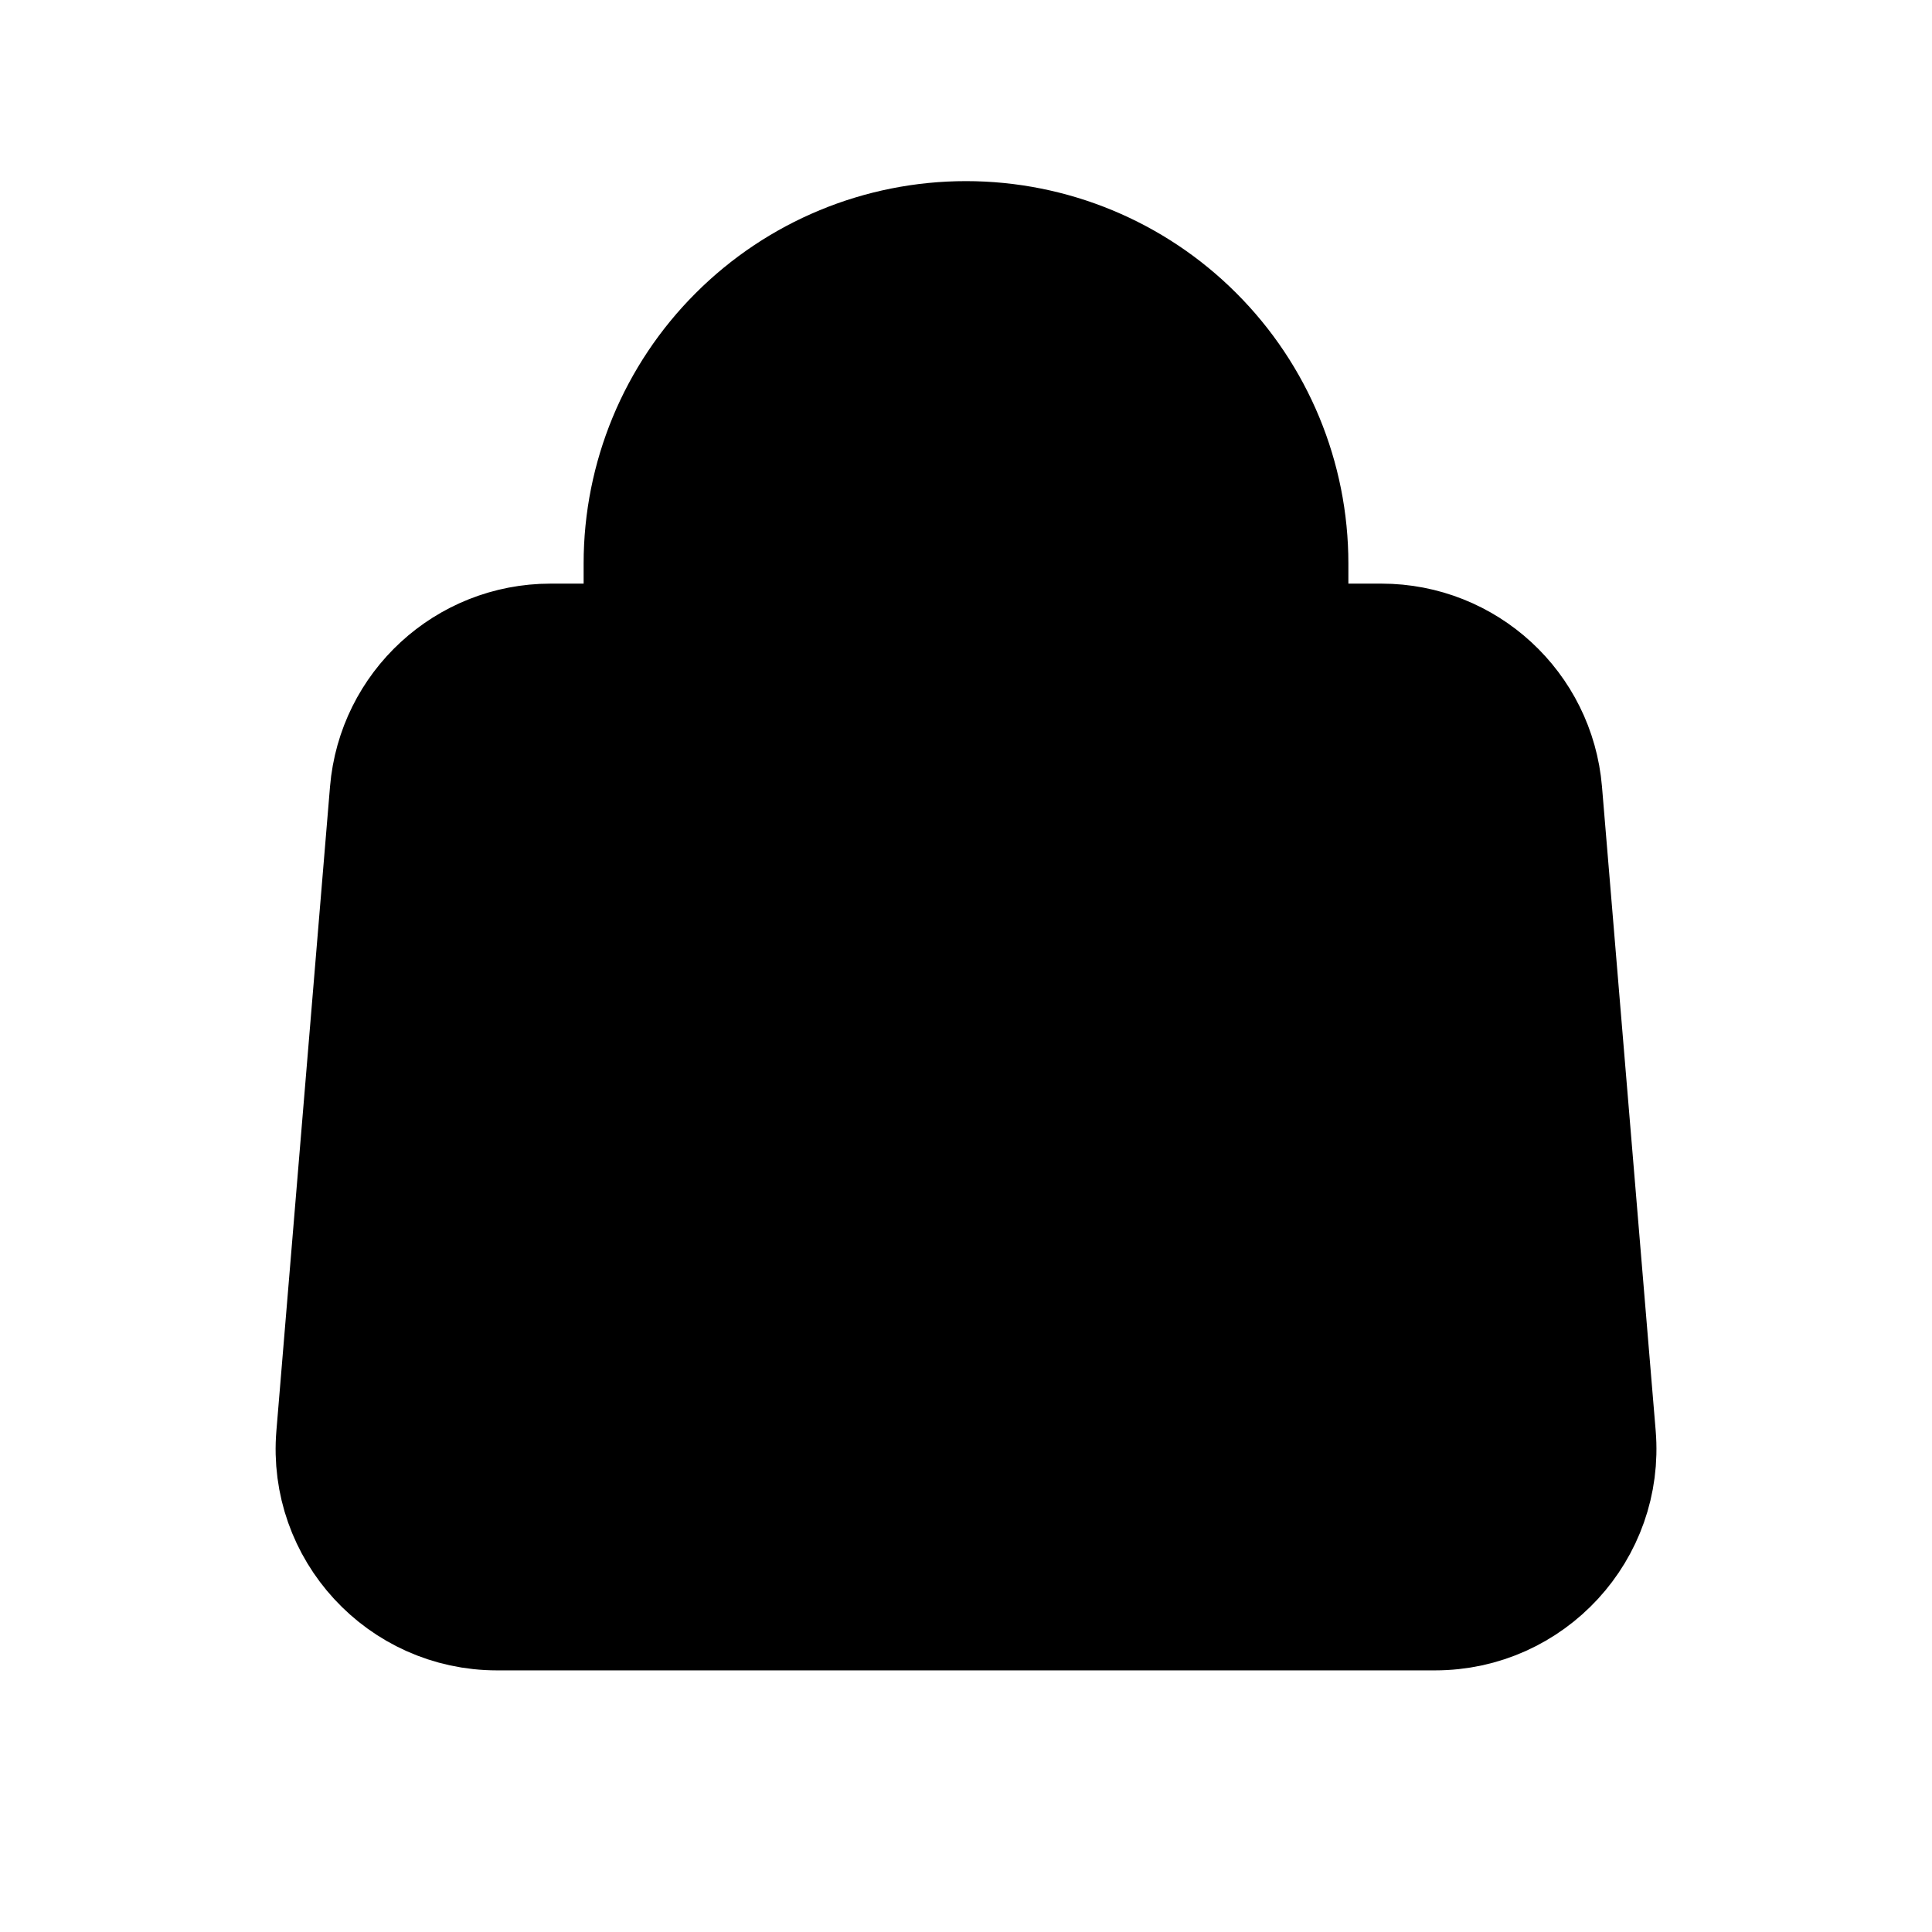
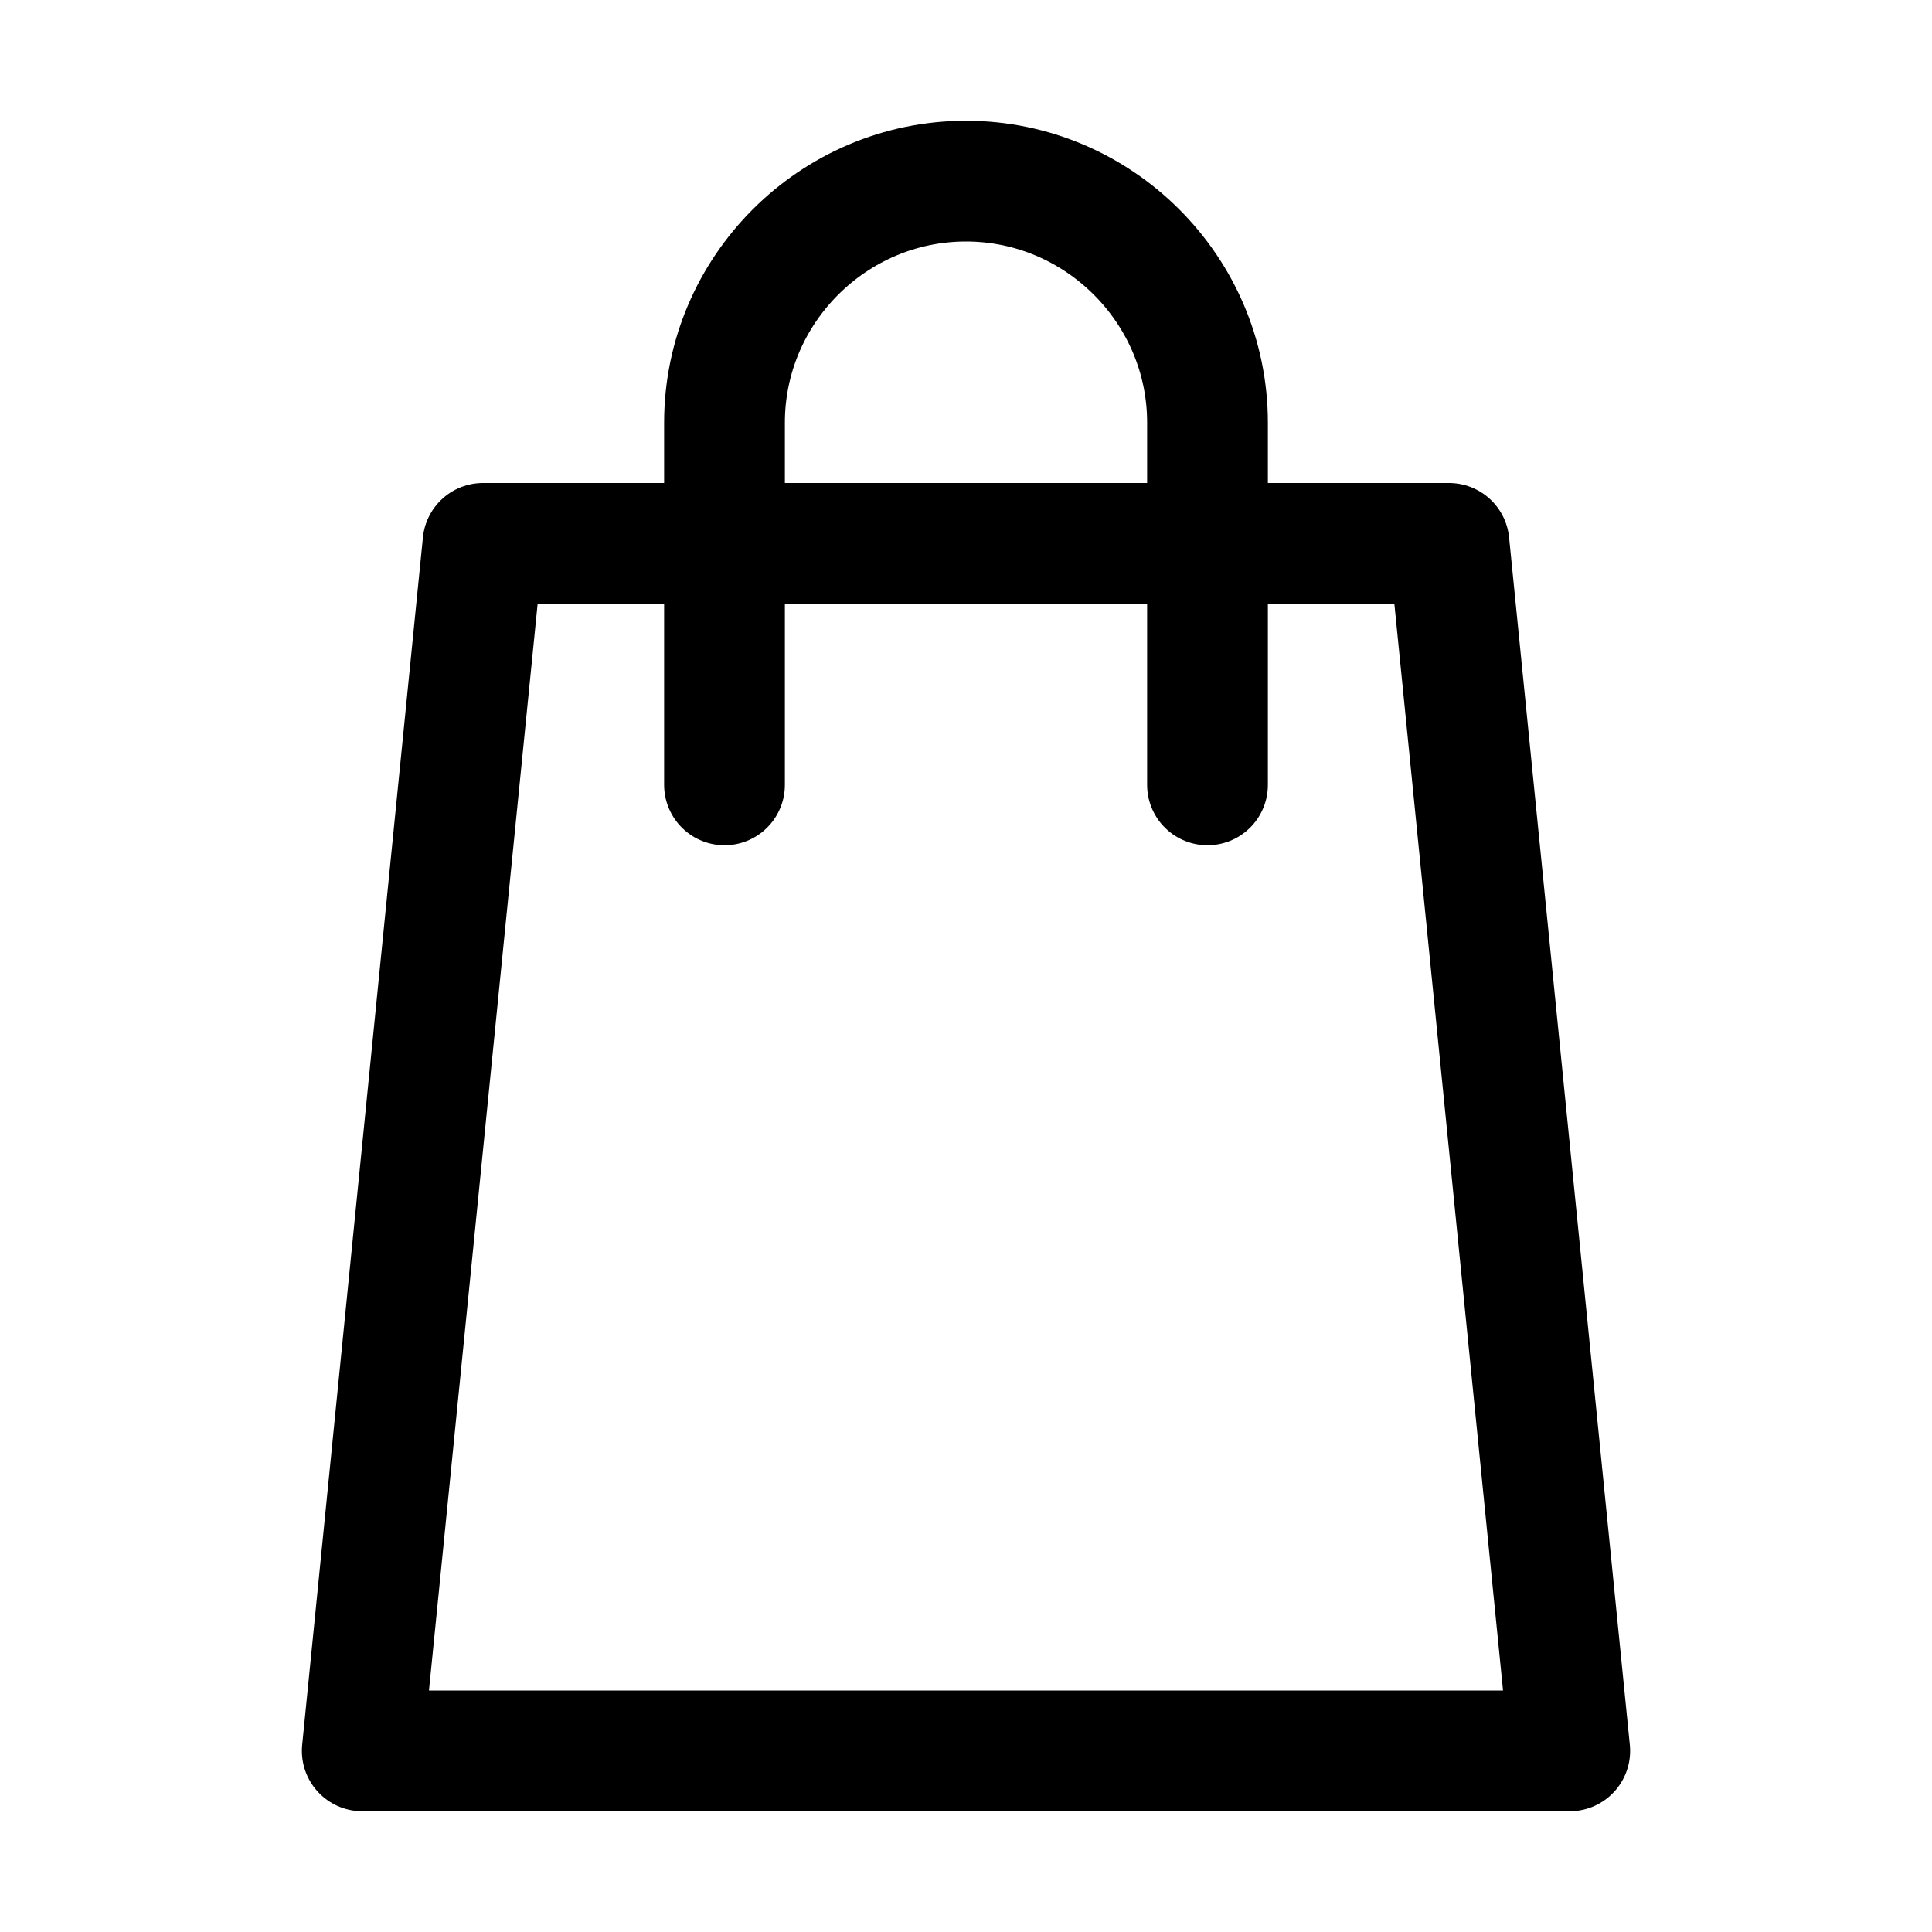
- <svg xmlns="http://www.w3.org/2000/svg" viewBox="0 0 24 24" fill="currentColor">
-   <path d="M16 8H17.16C18.2 8 19.066 8.797 19.153 9.834L19.82 17.834C19.917 19 18.997 20 17.826 20H6.174C5.004 20 4.083 19 4.181 17.834L4.847 9.834C4.934 8.797 5.8 8 6.84 8H8M16 8H8M16 8L16 7C16 5.939 15.579 4.922 14.828 4.172C14.078 3.421 13.061 3 12 3C10.939 3 9.922 3.421 9.172 4.172C8.421 4.922 8 5.939 8 7L8 8M16 8L16 12M8 8L8 12" stroke="currentColor" stroke-width="1.5" stroke-linecap="round" stroke-linejoin="round" />
+ <svg xmlns="http://www.w3.org/2000/svg" version="1.1" id="Icons" viewBox="0 0 32 32" xml:space="preserve" fill="currentColor">
+   <g id="SVGRepo_bgCarrier" stroke-width="0" />
+   <g id="SVGRepo_tracerCarrier" stroke-linecap="round" stroke-linejoin="round" />
+   <g id="SVGRepo_iconCarrier">
+     <style type="text/css"> 
+       .st0{fill:none;stroke:#000000;stroke-width:2;stroke-linecap:round;stroke-linejoin:round;stroke-miterlimit:10;} .st1{fill:none;stroke:#000000;stroke-width:2;stroke-linecap:round;stroke-linejoin:round;stroke-miterlimit:10;stroke-dasharray:3;} .st2{fill:none;stroke:#000000;stroke-width:2;stroke-linejoin:round;stroke-miterlimit:10;} .st3{fill:none;} 
+     </style>
+     <polygon class="st0" points="26,29 6,29 8,9 24,9 " />
+     <path class="st0" d="M12,13V7c0-2.2,1.8-4,4-4h0c2.2,0,4,1.8,4,4v6" />
+     <rect x="-504" y="-72" class="st3" />
+   </g>
</svg>
